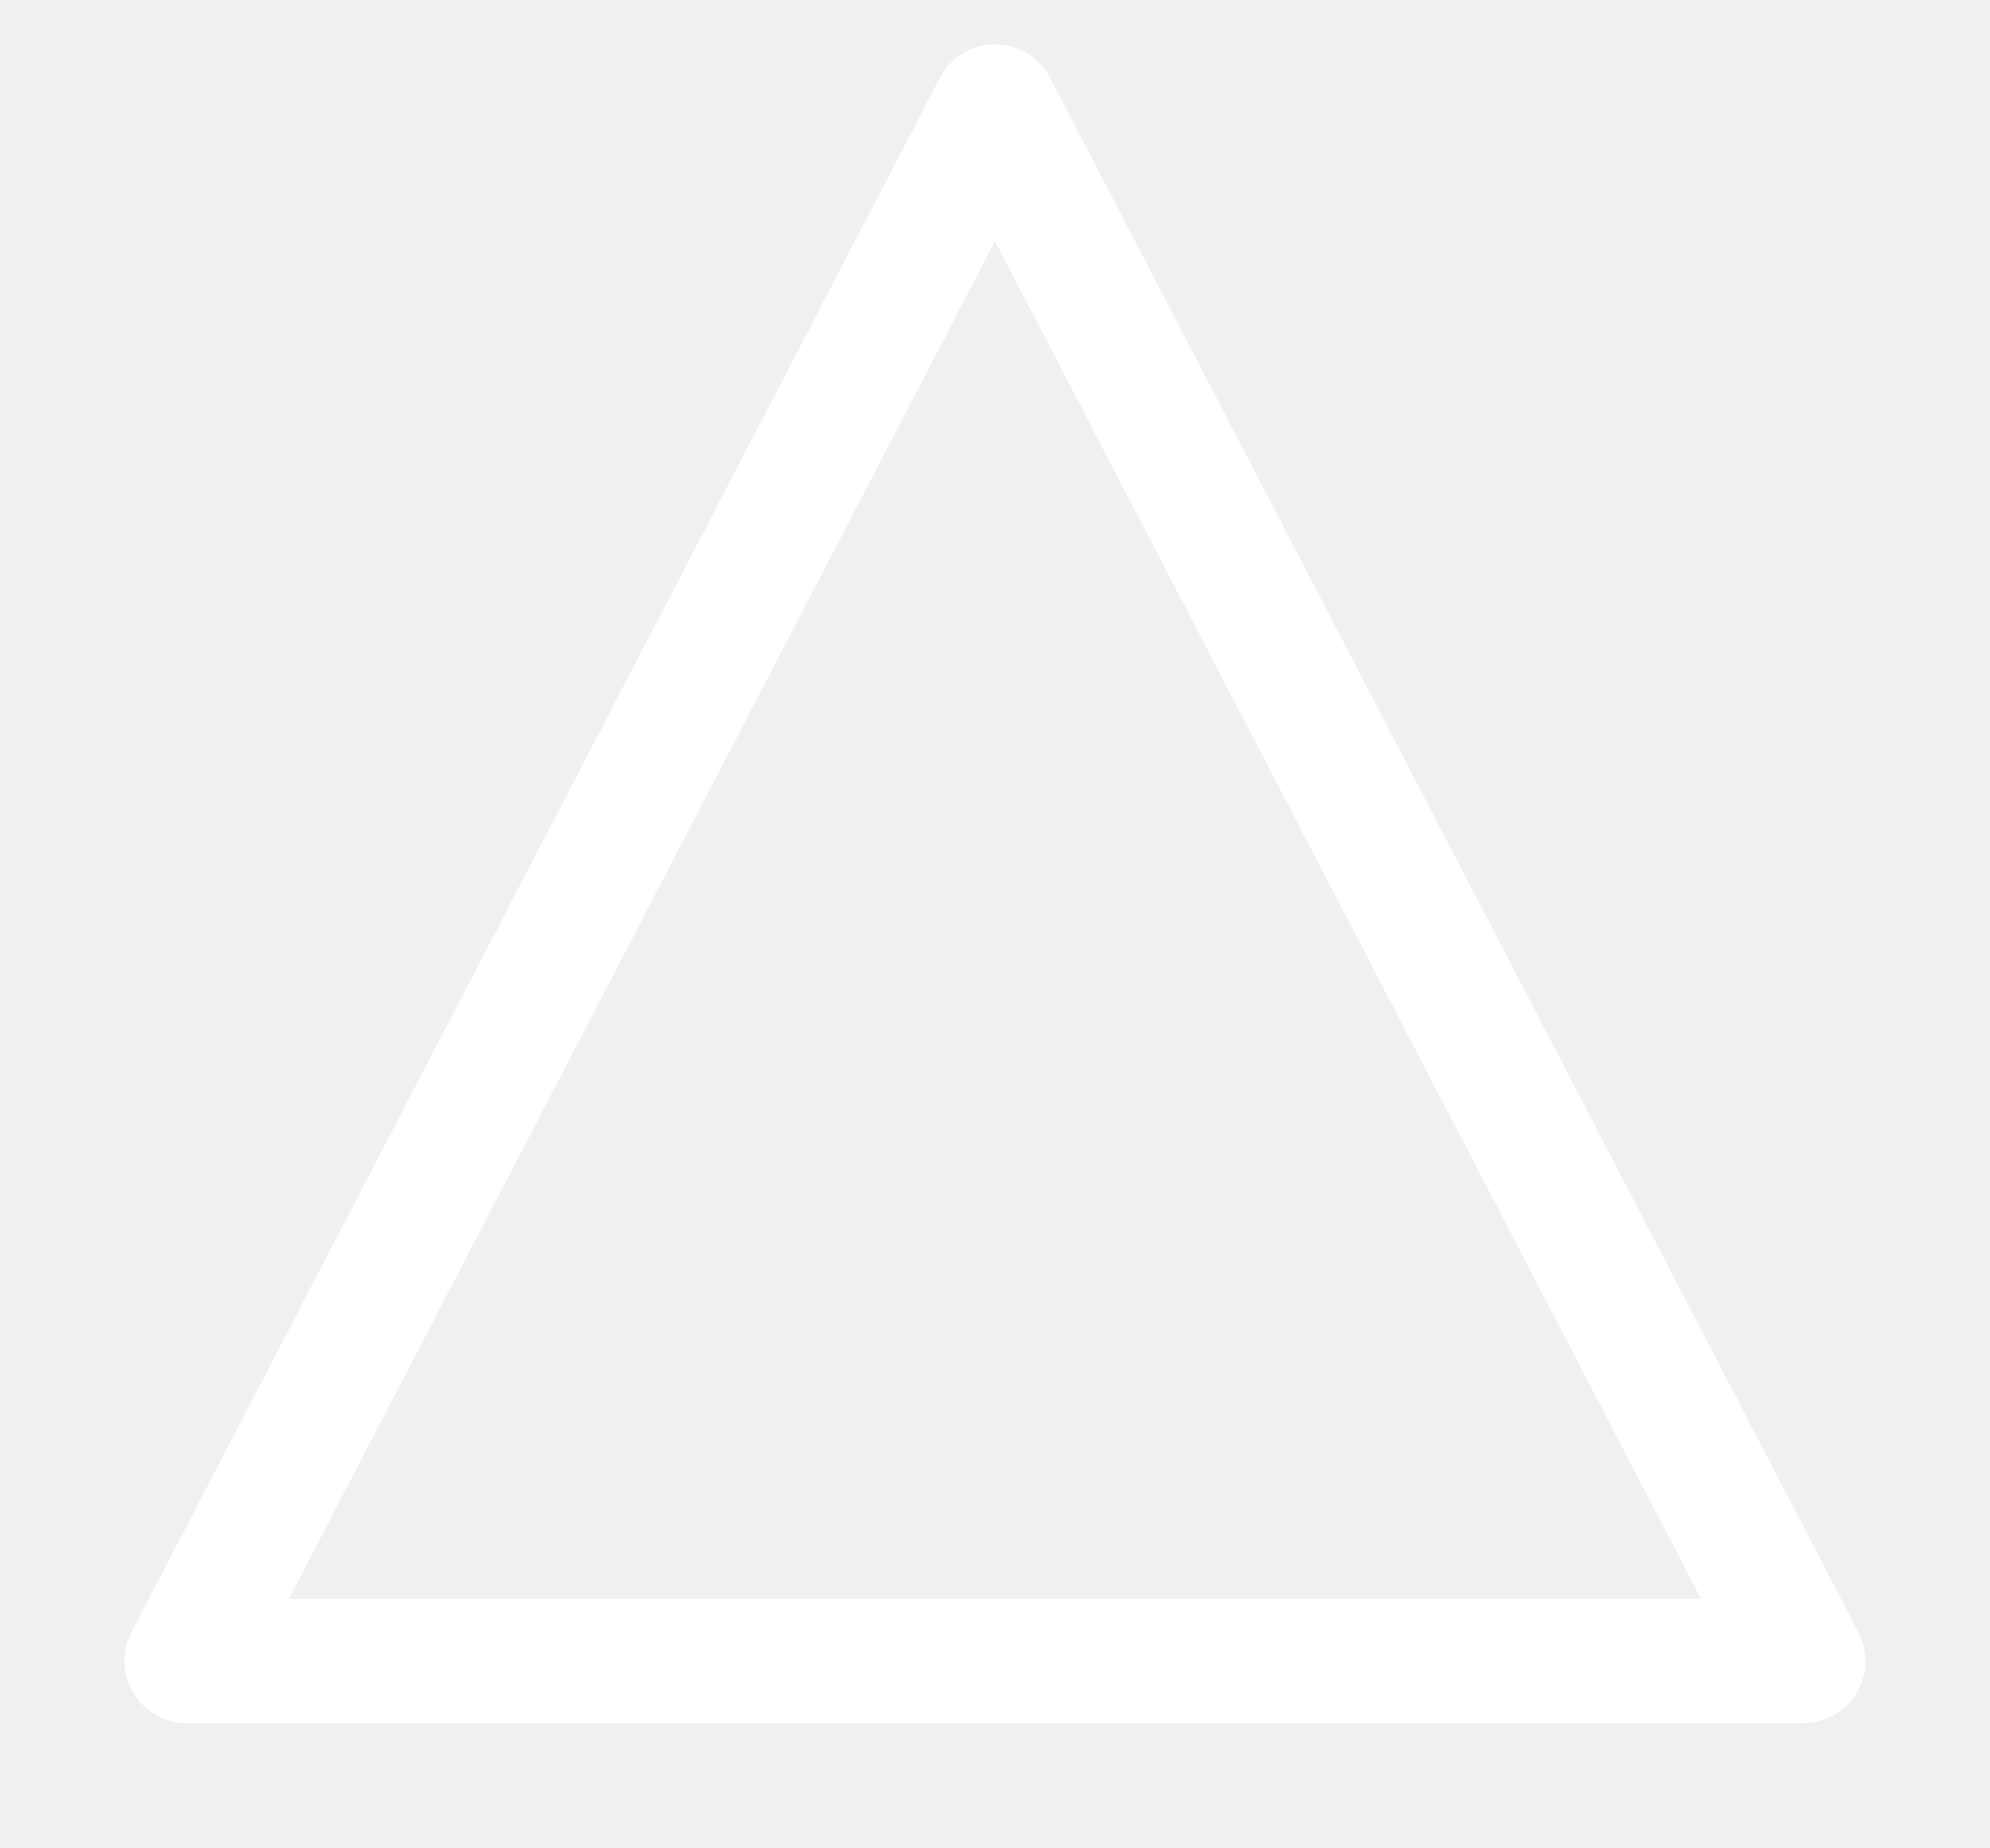
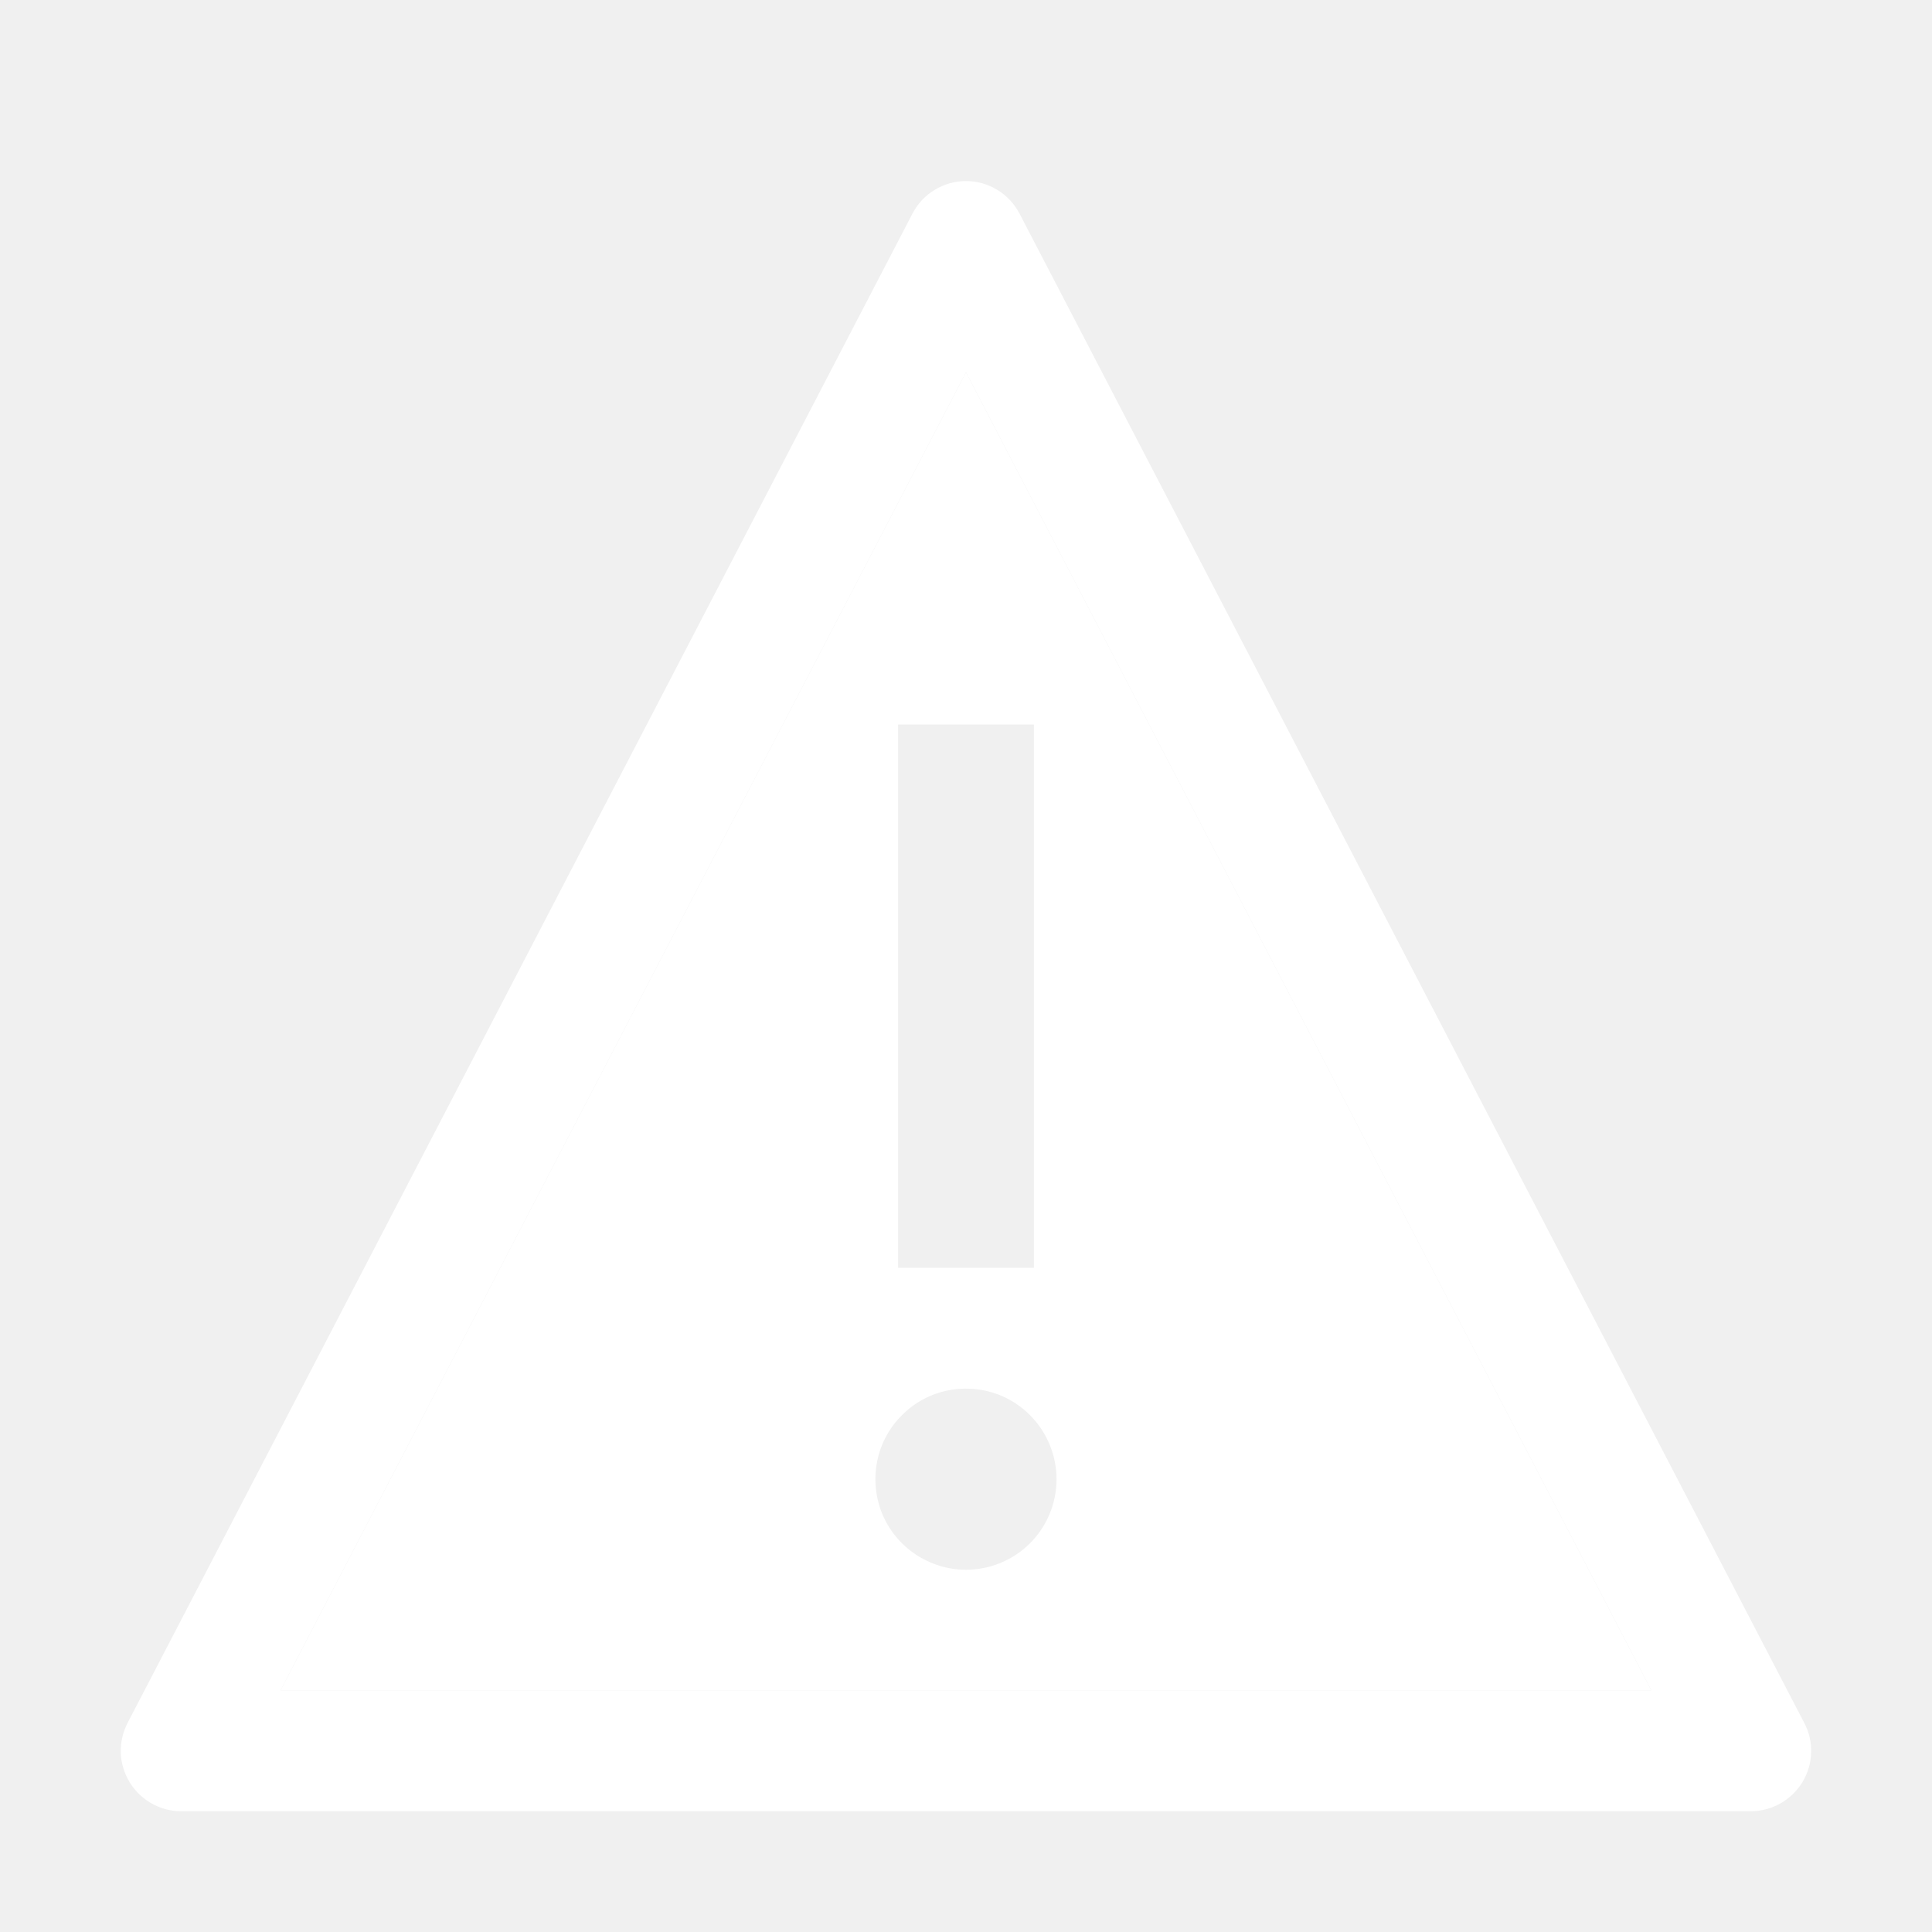
- <svg xmlns="http://www.w3.org/2000/svg" width="14" height="13" viewBox="0 0 14 13" fill="none">
-   <path d="M12.687 12.125H1.312C1.237 12.125 1.163 12.105 1.098 12.068C1.032 12.031 0.978 11.978 0.939 11.914C0.9 11.85 0.878 11.777 0.875 11.702C0.873 11.627 0.89 11.552 0.924 11.486L6.612 0.548C6.649 0.477 6.704 0.417 6.773 0.376C6.841 0.334 6.92 0.312 7 0.312C7.08 0.312 7.158 0.334 7.227 0.376C7.295 0.417 7.351 0.477 7.388 0.548L13.075 11.486C13.11 11.552 13.127 11.627 13.124 11.702C13.122 11.777 13.1 11.85 13.061 11.914C13.022 11.978 12.967 12.031 12.902 12.068C12.836 12.105 12.762 12.125 12.687 12.125ZM2.034 11.25H11.965L11.966 11.248L7.001 1.699H6.999L2.033 11.248L2.034 11.25Z" fill="white" />
+ <svg xmlns="http://www.w3.org/2000/svg" width="14" height="14" viewBox="0 0 14 14" fill="none">
+   <path d="M7.001 2.7H6.999L2.033 12.249L2.035 12.25H11.965L11.966 12.249L7.001 2.7ZM6.508 5.25H7.492V9.187H6.508V5.25ZM7 11.375C6.87 11.375 6.743 11.336 6.635 11.264C6.527 11.192 6.443 11.09 6.393 10.97C6.344 10.85 6.331 10.718 6.356 10.591C6.381 10.463 6.444 10.346 6.536 10.255C6.627 10.163 6.744 10.1 6.872 10.075C6.999 10.05 7.131 10.063 7.251 10.112C7.371 10.162 7.473 10.246 7.545 10.354C7.617 10.462 7.656 10.589 7.656 10.719C7.656 10.893 7.587 11.06 7.464 11.183C7.341 11.306 7.174 11.375 7 11.375Z" fill="white" />
+   <path d="M12.687 13.125H1.312C1.237 13.125 1.163 13.105 1.098 13.068C1.032 13.031 0.978 12.978 0.939 12.914C0.9 12.85 0.878 12.777 0.875 12.702C0.873 12.627 0.89 12.552 0.924 12.486L6.612 1.548C6.649 1.477 6.704 1.417 6.773 1.376C6.841 1.334 6.92 1.312 7 1.312C7.08 1.312 7.158 1.334 7.227 1.376C7.295 1.417 7.351 1.477 7.388 1.548L13.075 12.486C13.11 12.552 13.127 12.627 13.124 12.702C13.122 12.777 13.1 12.85 13.061 12.914C13.022 12.978 12.967 13.031 12.902 13.068C12.836 13.105 12.762 13.125 12.687 13.125ZM2.034 12.25H11.965L11.966 12.248L7.001 2.699H6.999L2.033 12.248L2.034 12.25Z" fill="white" />
</svg>
